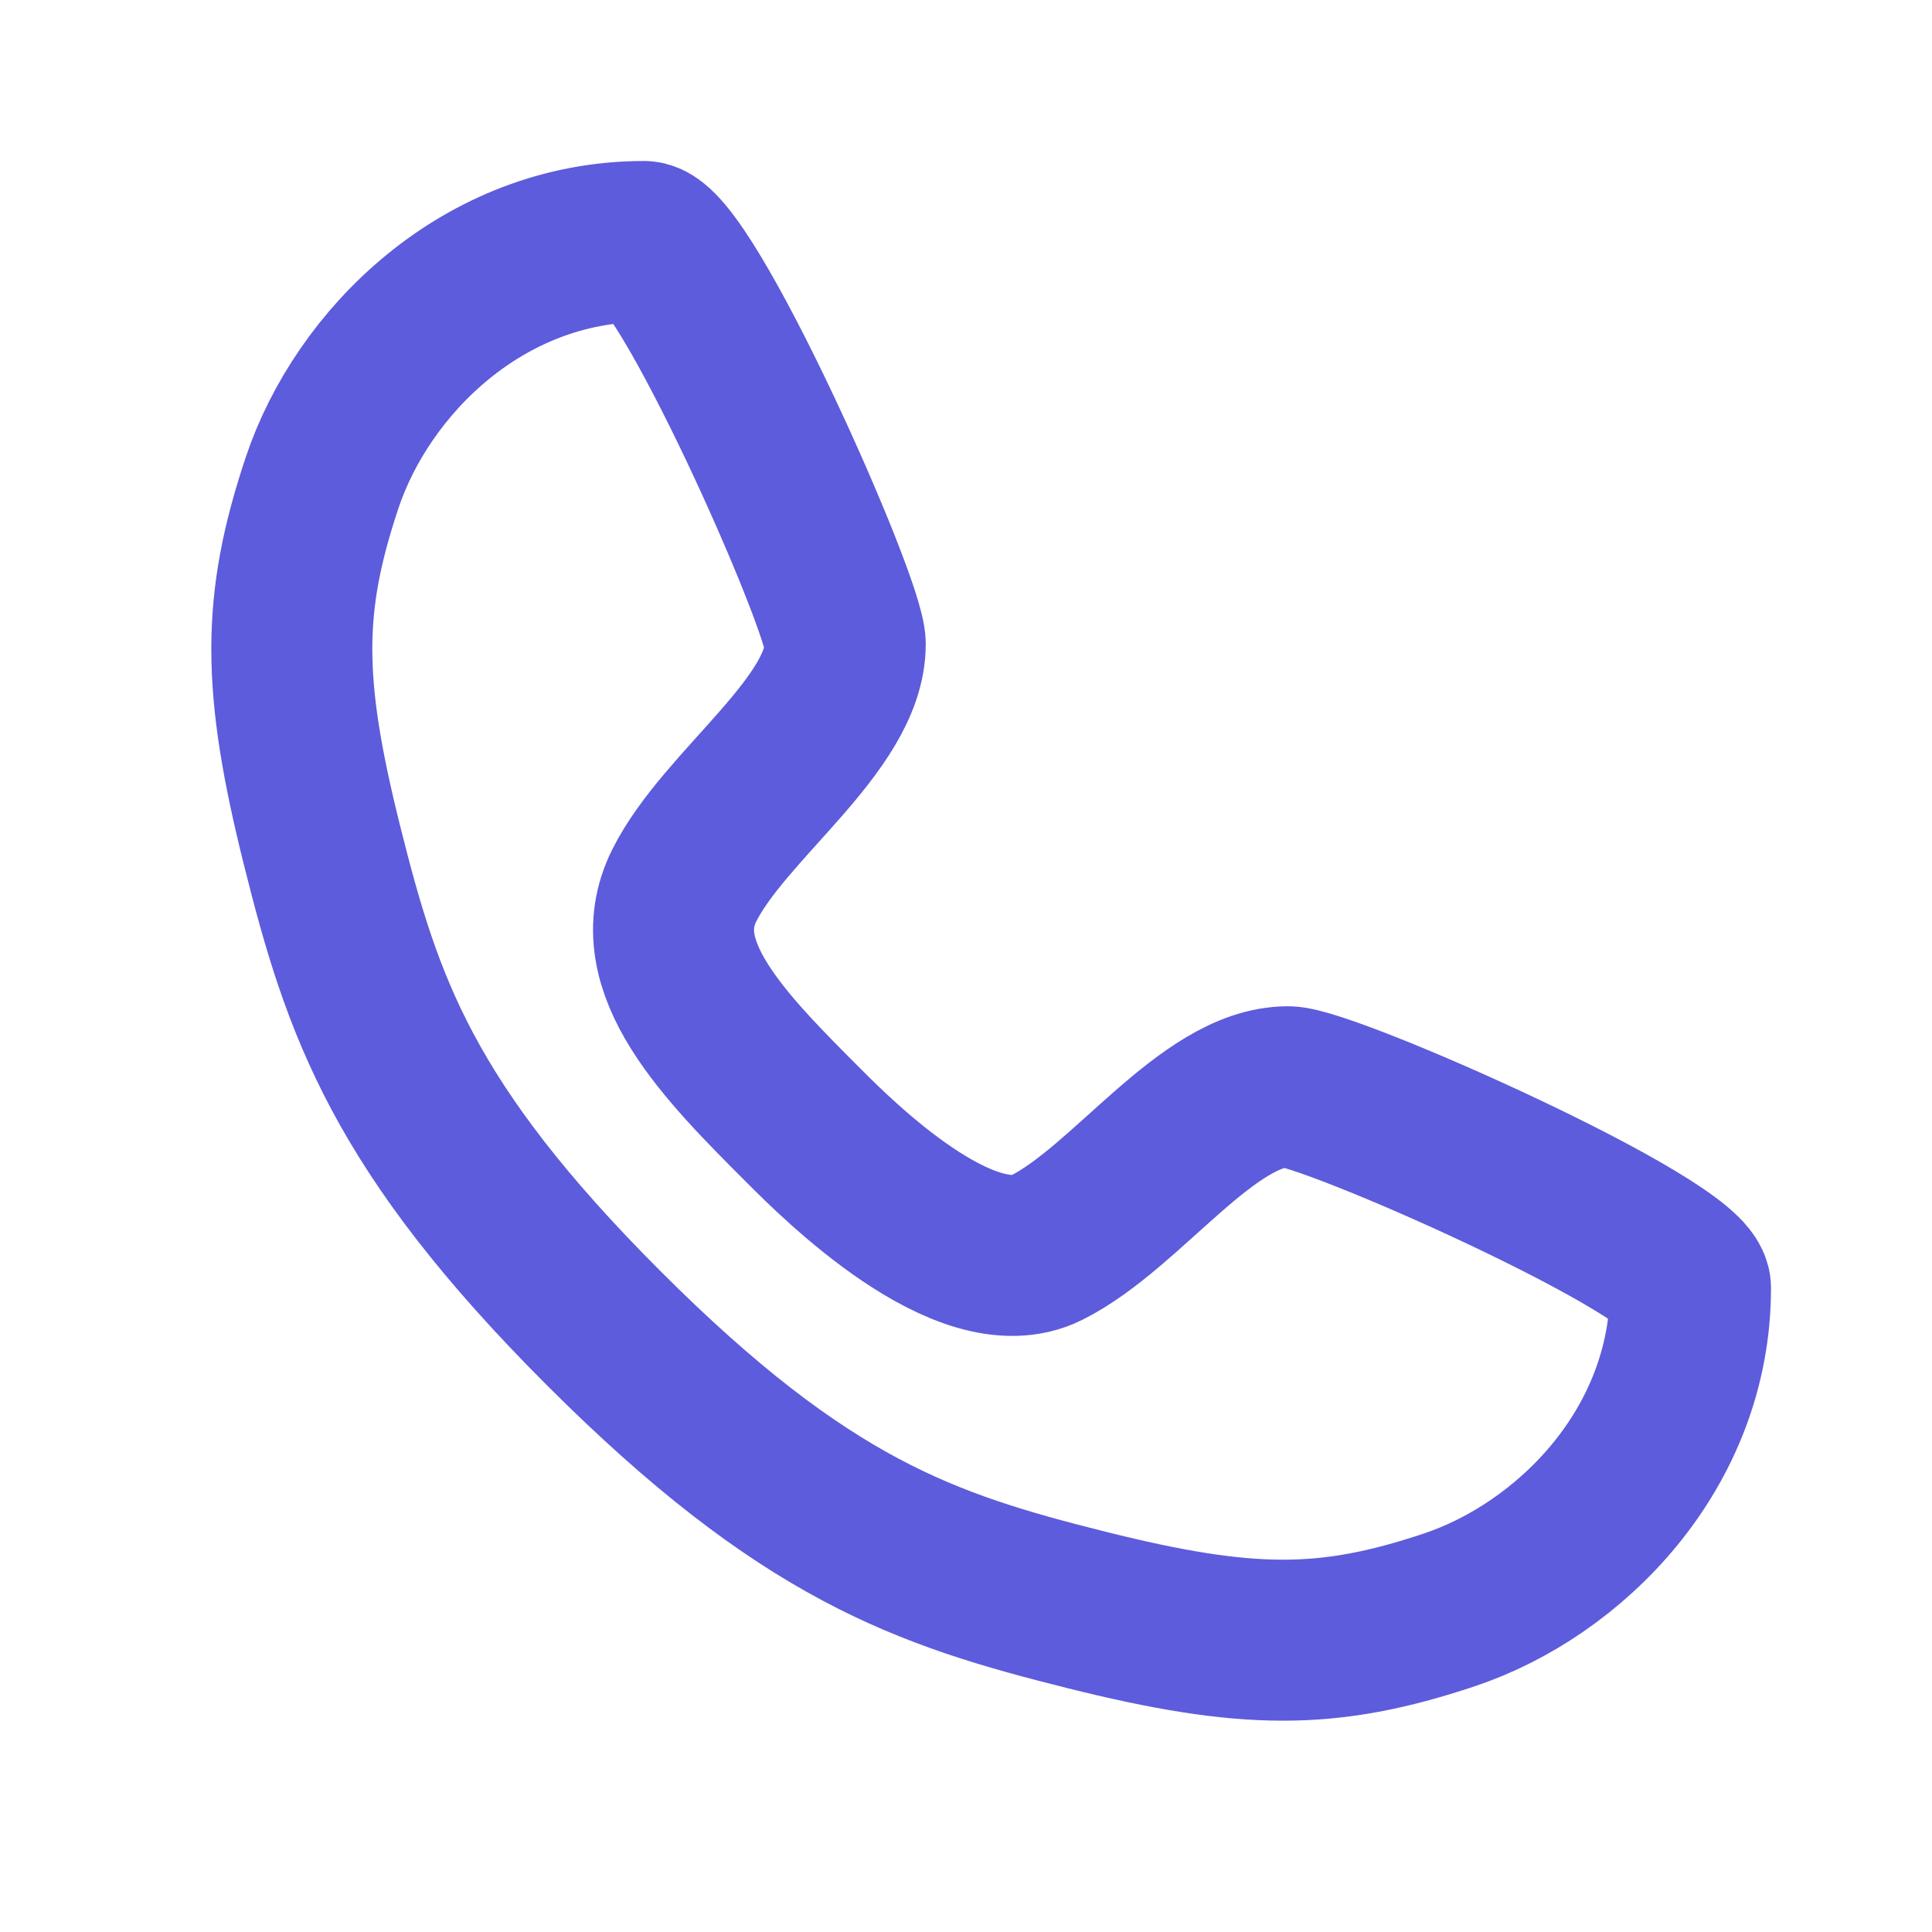
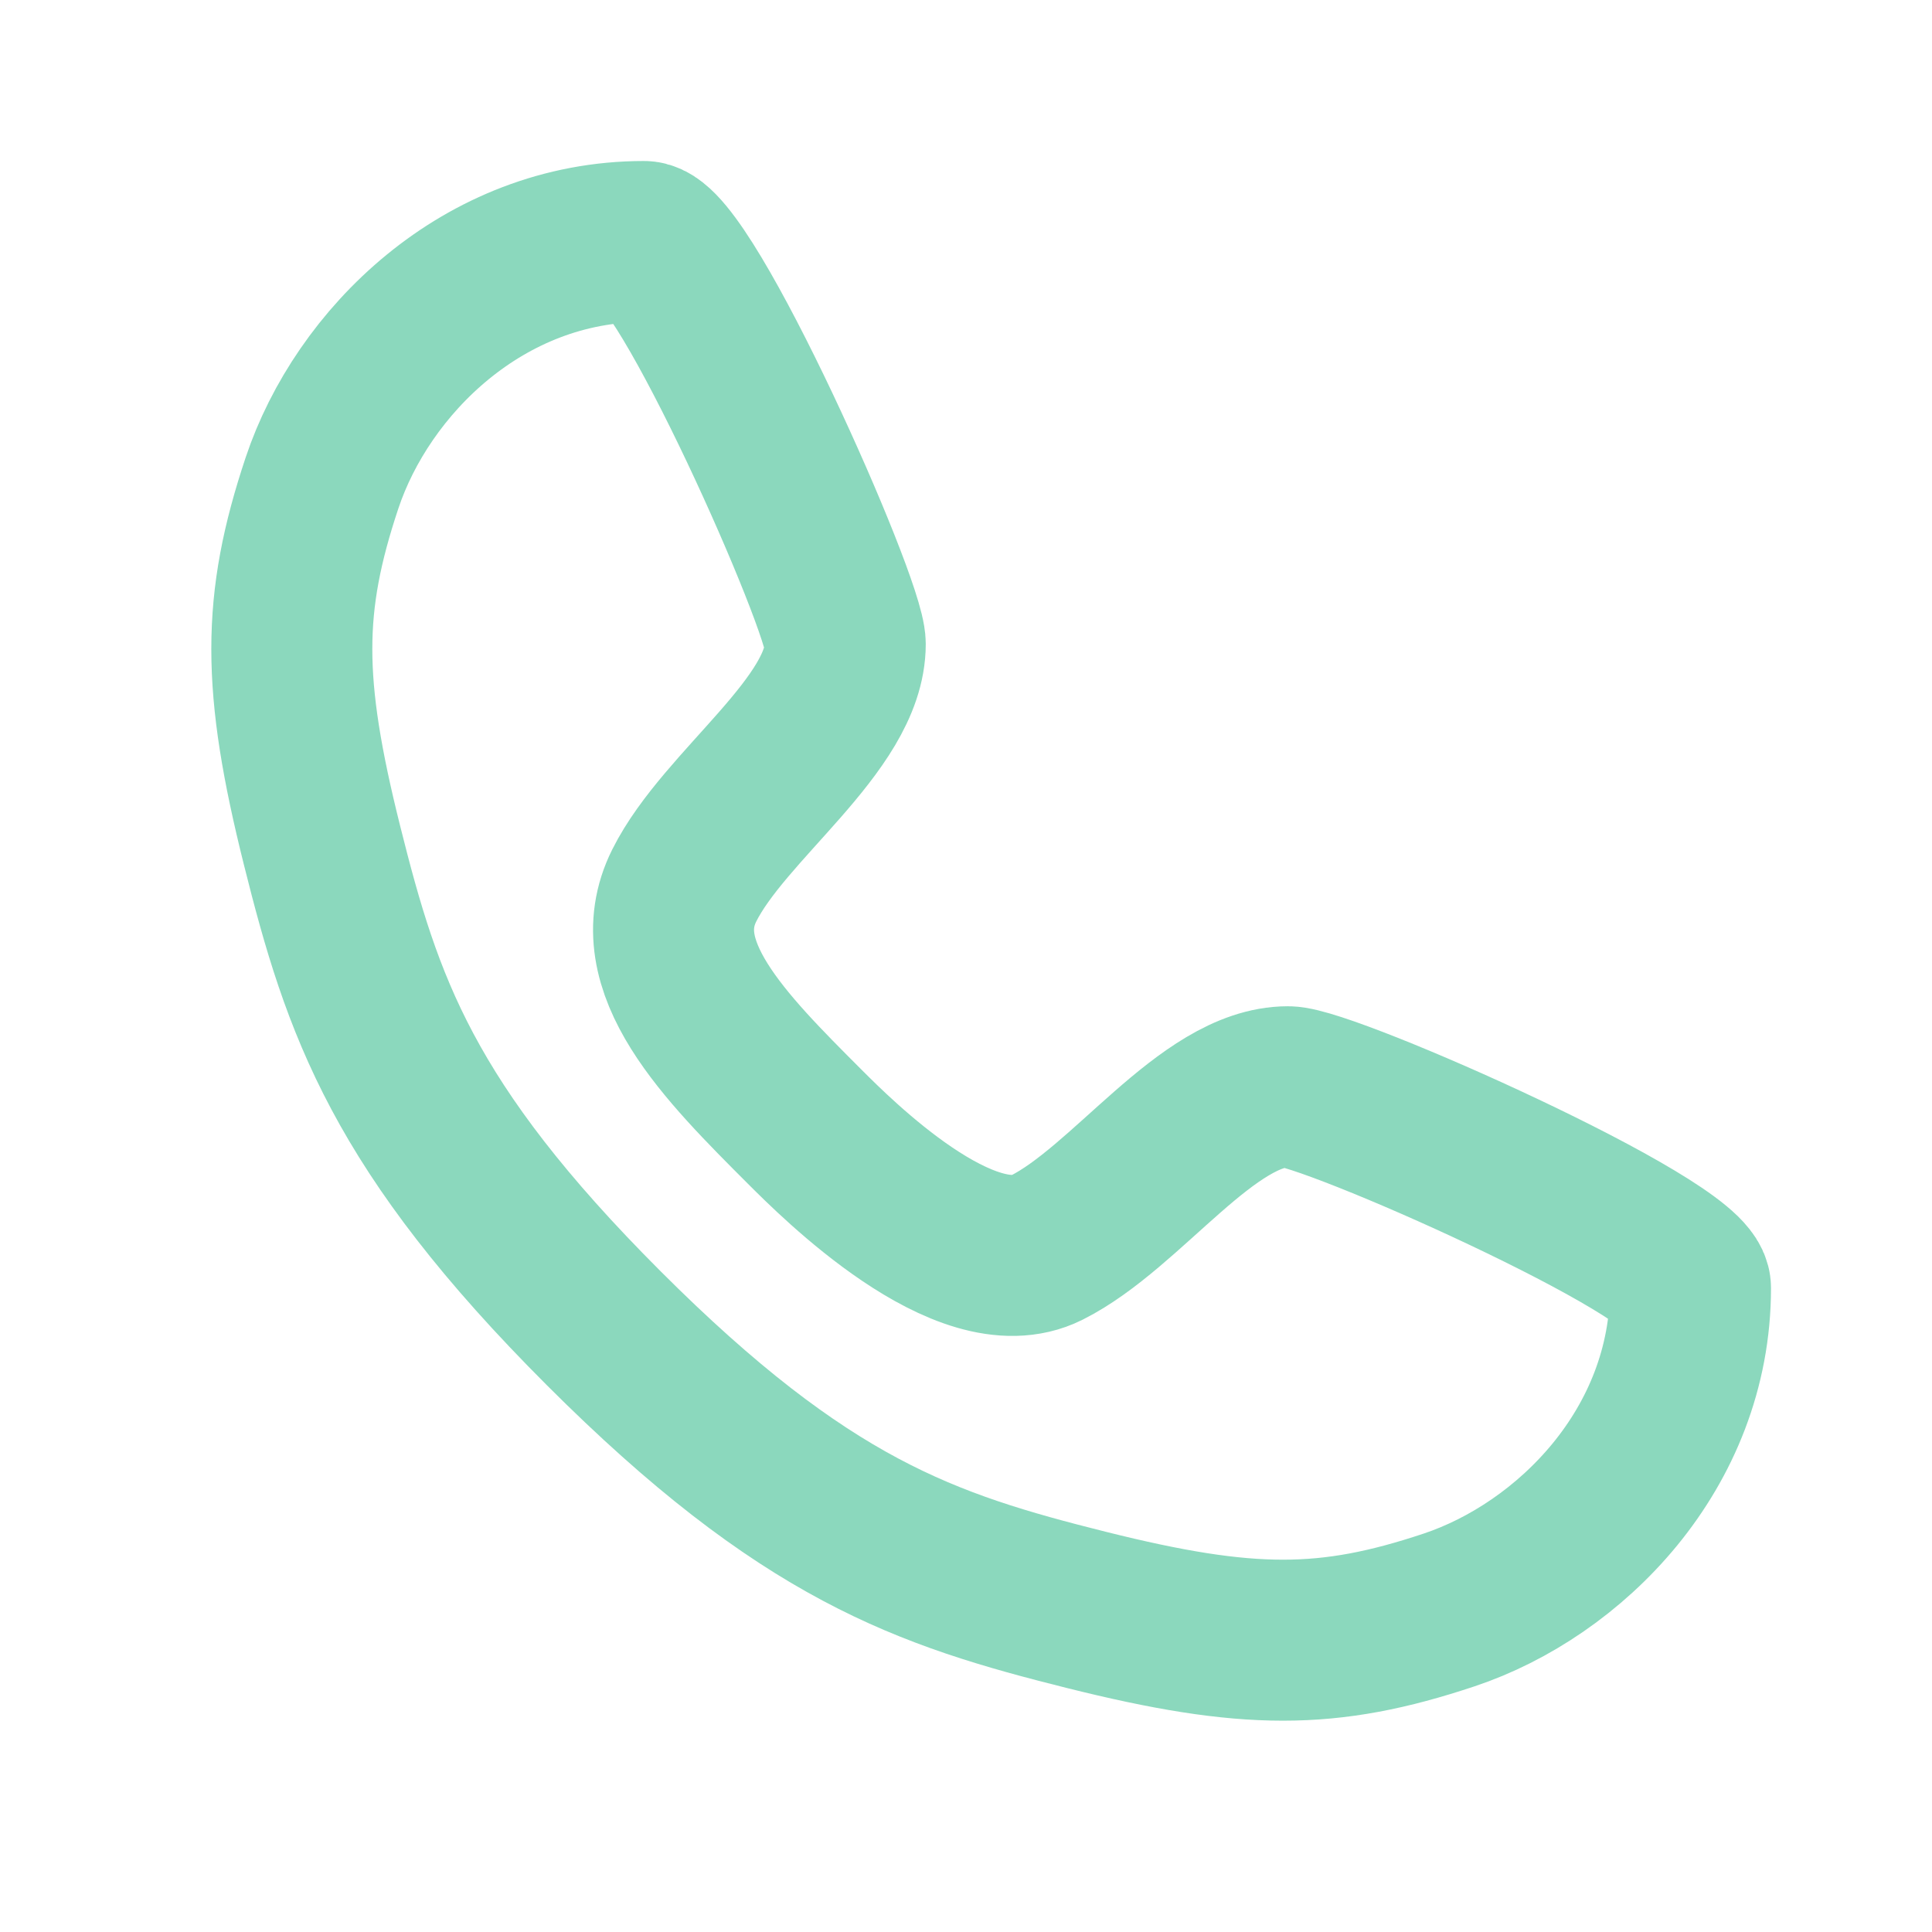
<svg xmlns="http://www.w3.org/2000/svg" width="24" height="24" viewBox="0 0 24 24" fill="none">
-   <path d="M8 3C8.5 3 10.5 7.5 10.5 8C10.5 9 9 10 8.5 11C8 12 9 13 10 14C10.39 14.39 12 16 13 15.5C14 15 15 13.5 16 13.5C16.5 13.5 21 15.5 21 16C21 18 19.5 19.5 18 20C16.5 20.5 15.5 20.5 13.5 20C11.5 19.5 10 19 7.5 16.5C5 14 4.5 12.5 4 10.5C3.5 8.5 3.5 7.5 4 6C4.5 4.5 6 3 8 3Z" stroke="#5D5CDC" stroke-width="2" stroke-linecap="round" stroke-linejoin="round" />
+   <path d="M8 3C8.5 3 10.5 7.5 10.5 8C10.5 9 9 10 8.5 11C8 12 9 13 10 14C10.39 14.39 12 16 13 15.5C14 15 15 13.5 16 13.5C16.5 13.5 21 15.5 21 16C21 18 19.5 19.5 18 20C16.5 20.5 15.5 20.5 13.5 20C11.5 19.5 10 19 7.5 16.5C5 14 4.5 12.5 4 10.5C3.5 8.5 3.5 7.5 4 6C4.5 4.5 6 3 8 3Z" stroke="#8BD8BD" stroke-width="2" stroke-linecap="round" stroke-linejoin="round" />
</svg>
